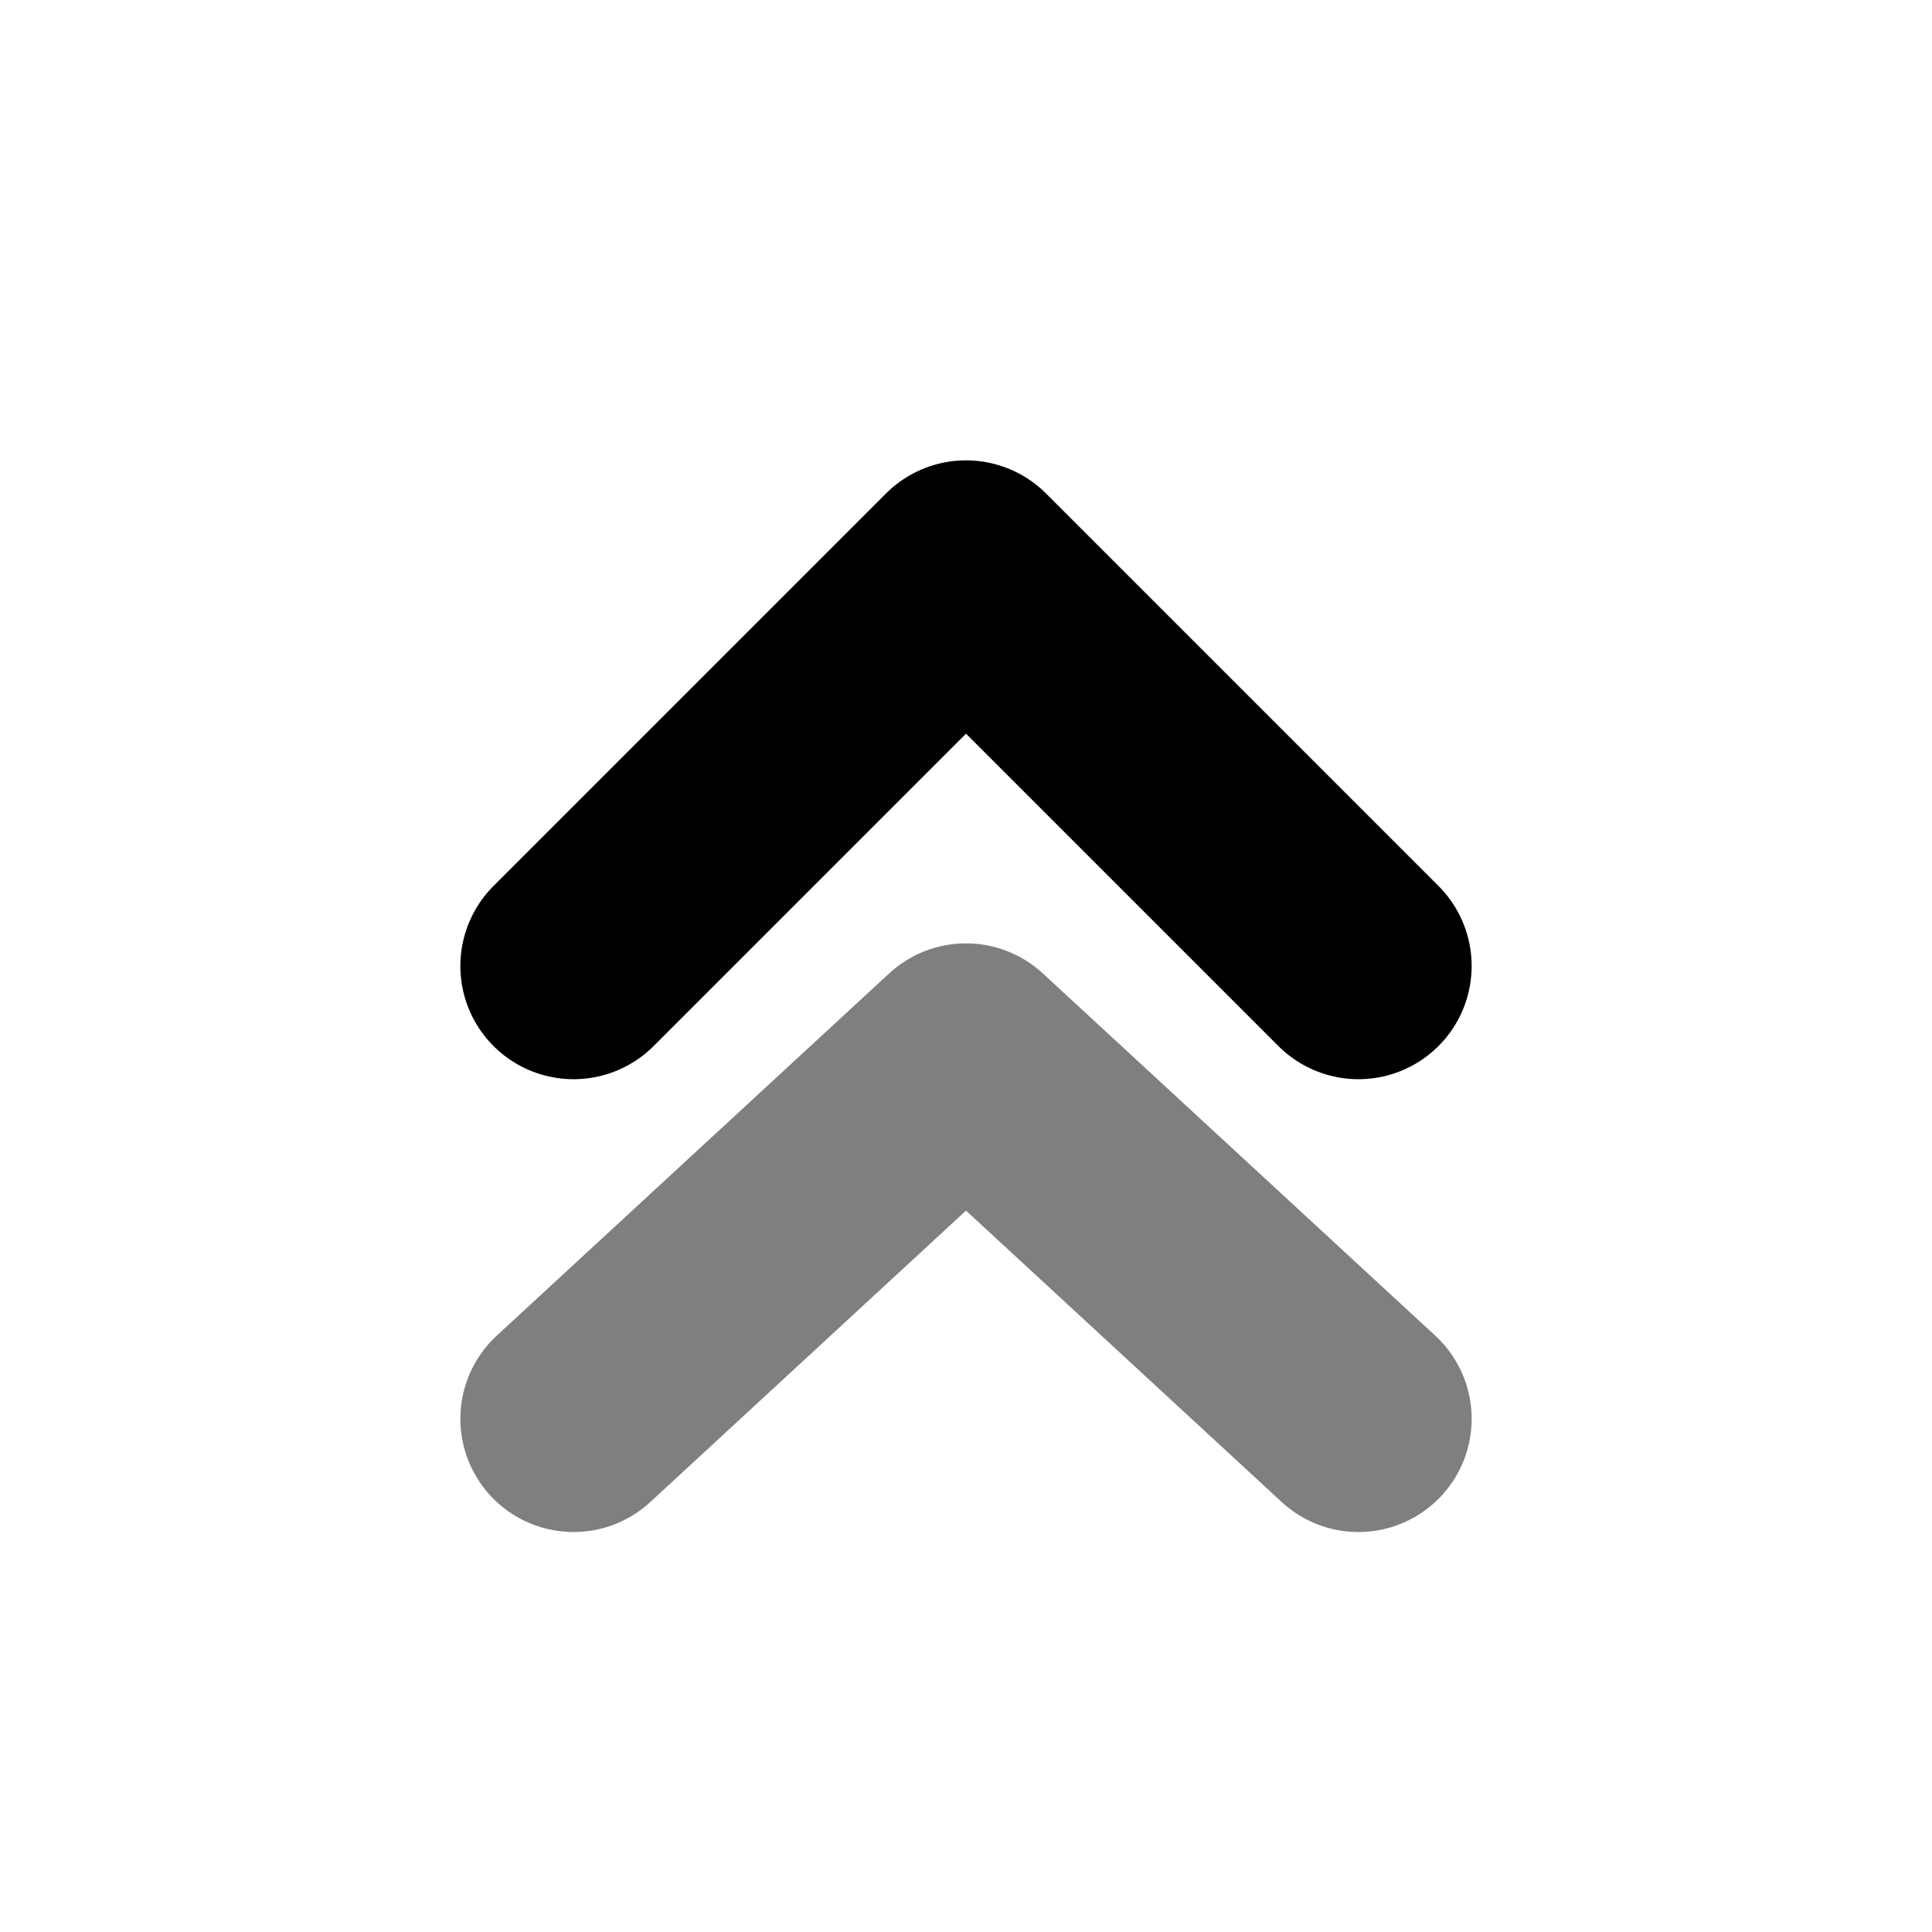
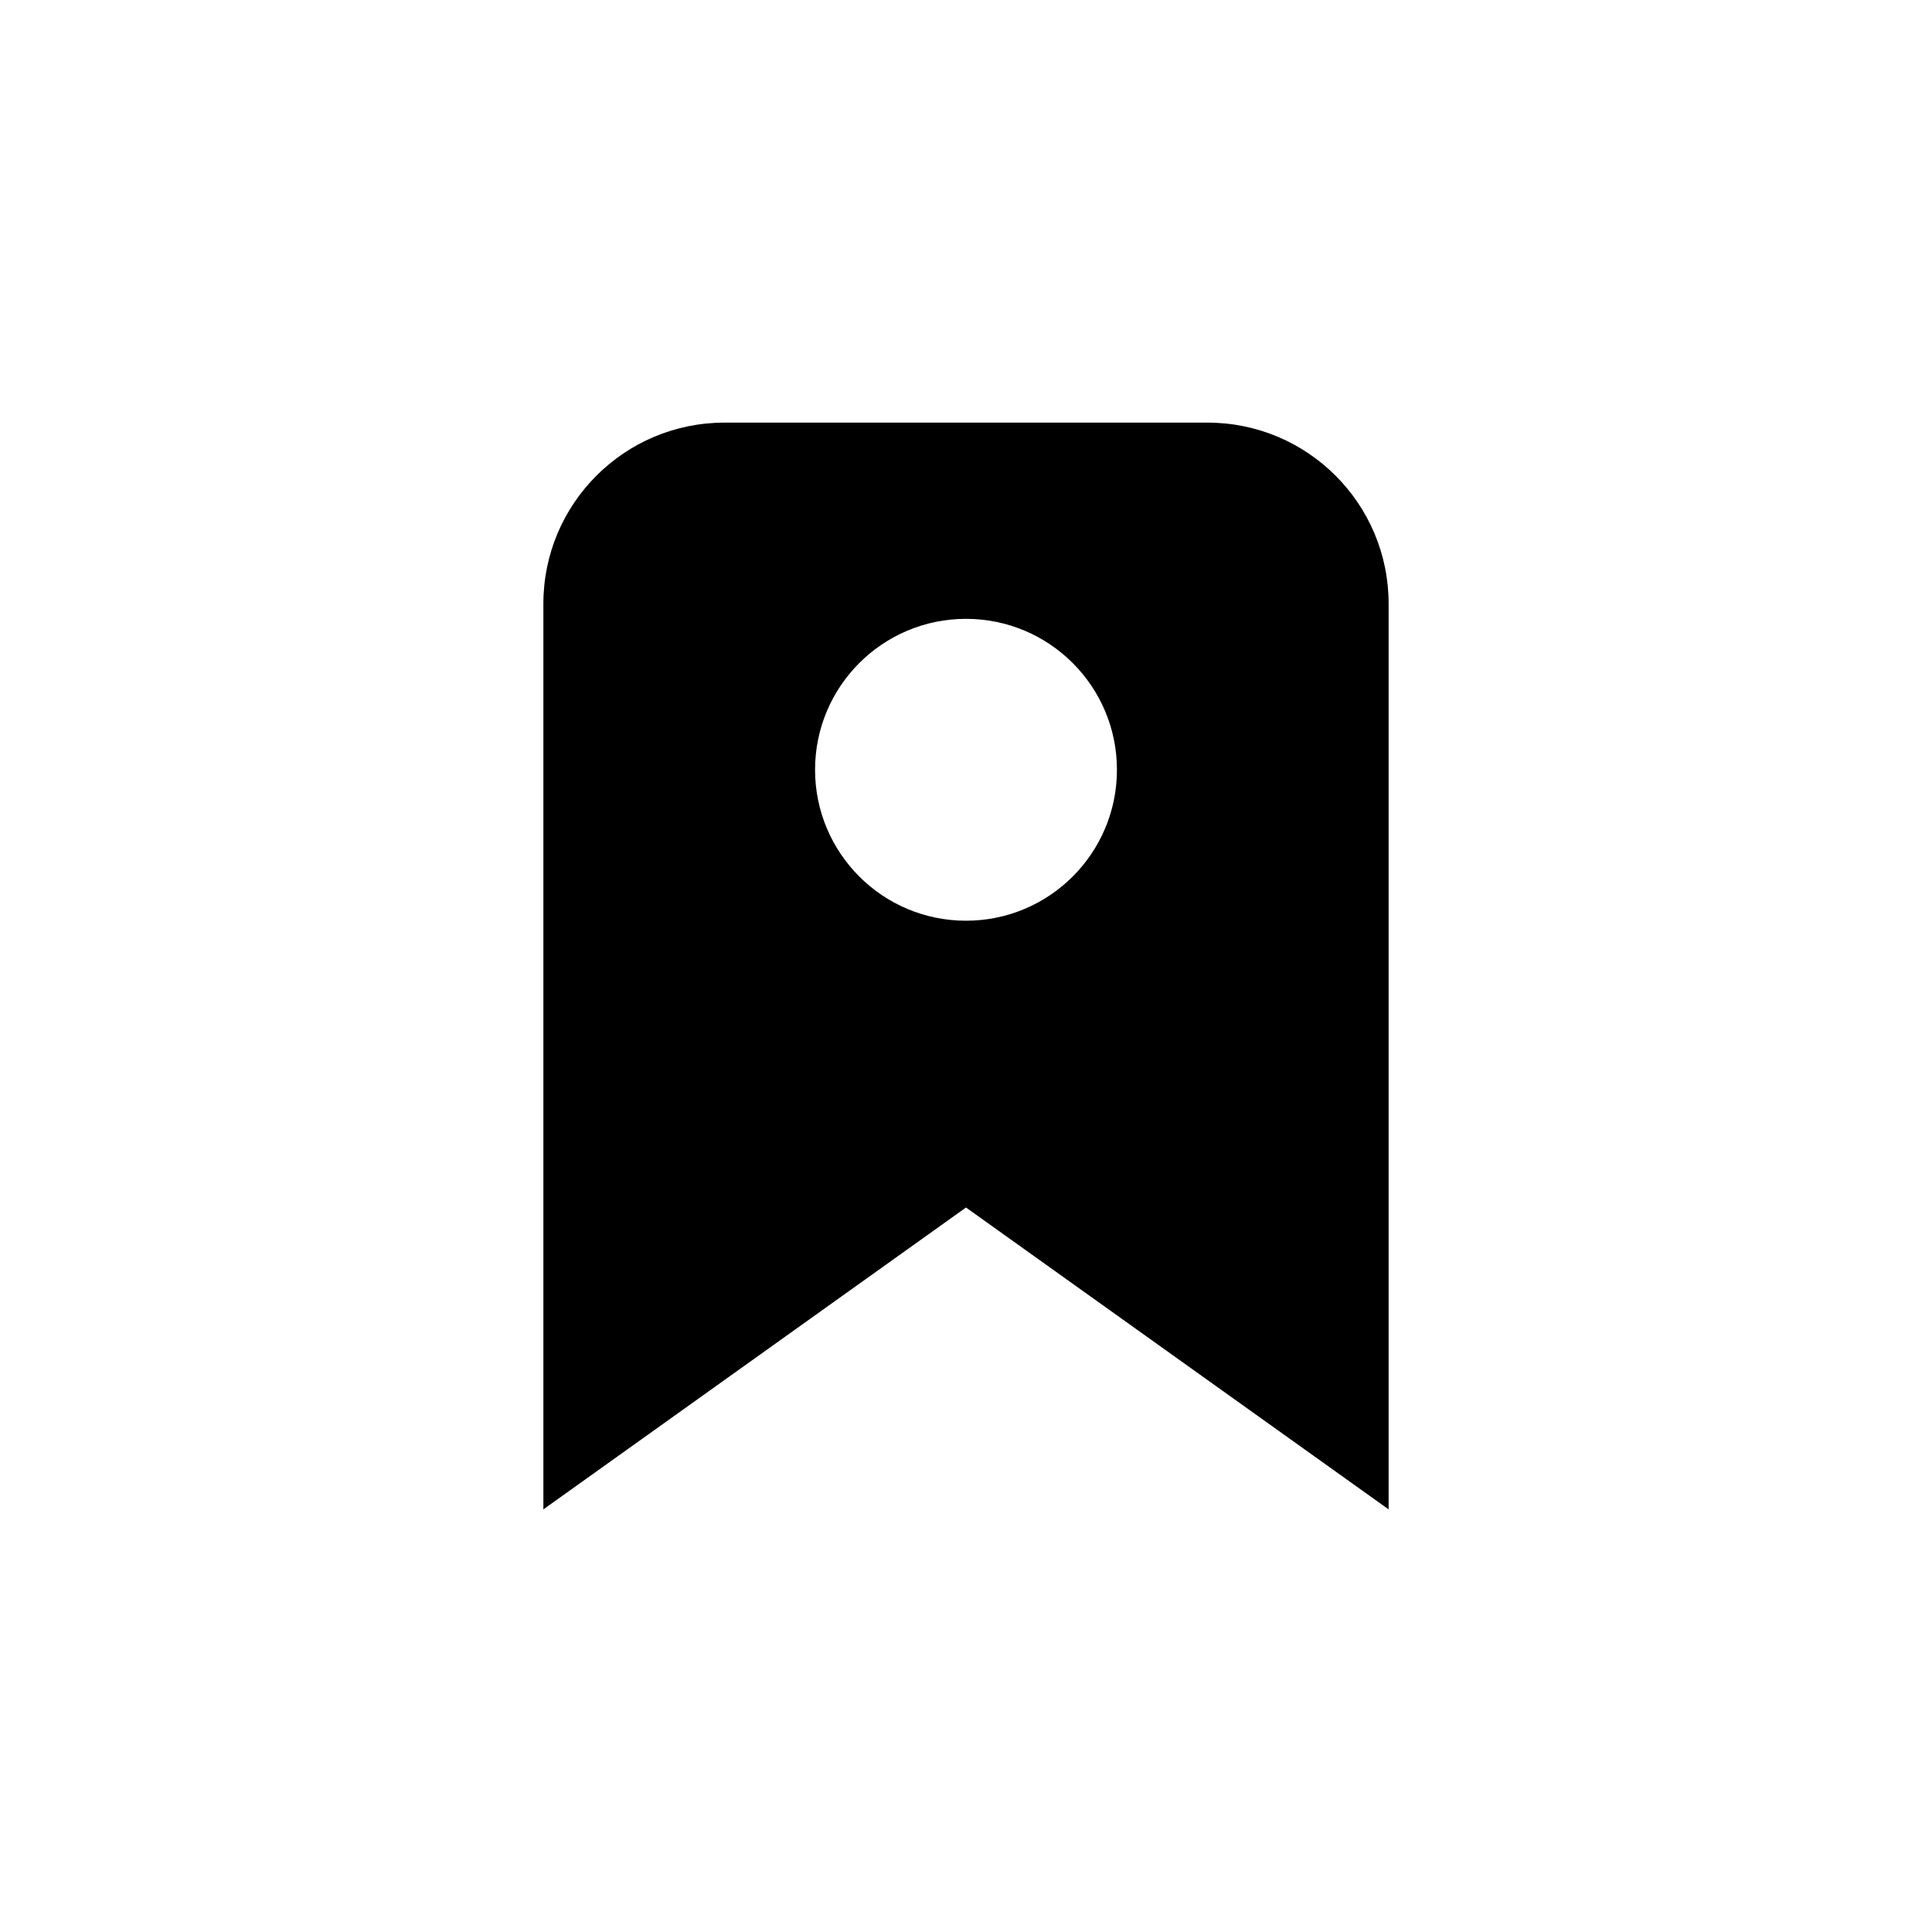
<svg xmlns="http://www.w3.org/2000/svg" viewBox="0 0 64 64" role="img" aria-label="Mori mark monochrome">
-   <g fill="none" stroke="currentColor" stroke-width="7.5" stroke-linecap="round" stroke-linejoin="round">
-     <path d="M19 32 L32 19 L45 32" />
-     <path d="M19 47 L32 35 L45 47" opacity="0.5" />
-   </g>
+   <path fill="currentColor" fill-rule="evenodd" d="M24 14 H40 a6 6 0 0 1 6 6 V50 L32 40 L18 50 V20 a6 6 0 0 1 6 -6 Z        M27 25.5 a5 5 0 1 0 10 0 a5 5 0 1 0 -10 0 Z" />
</svg>
